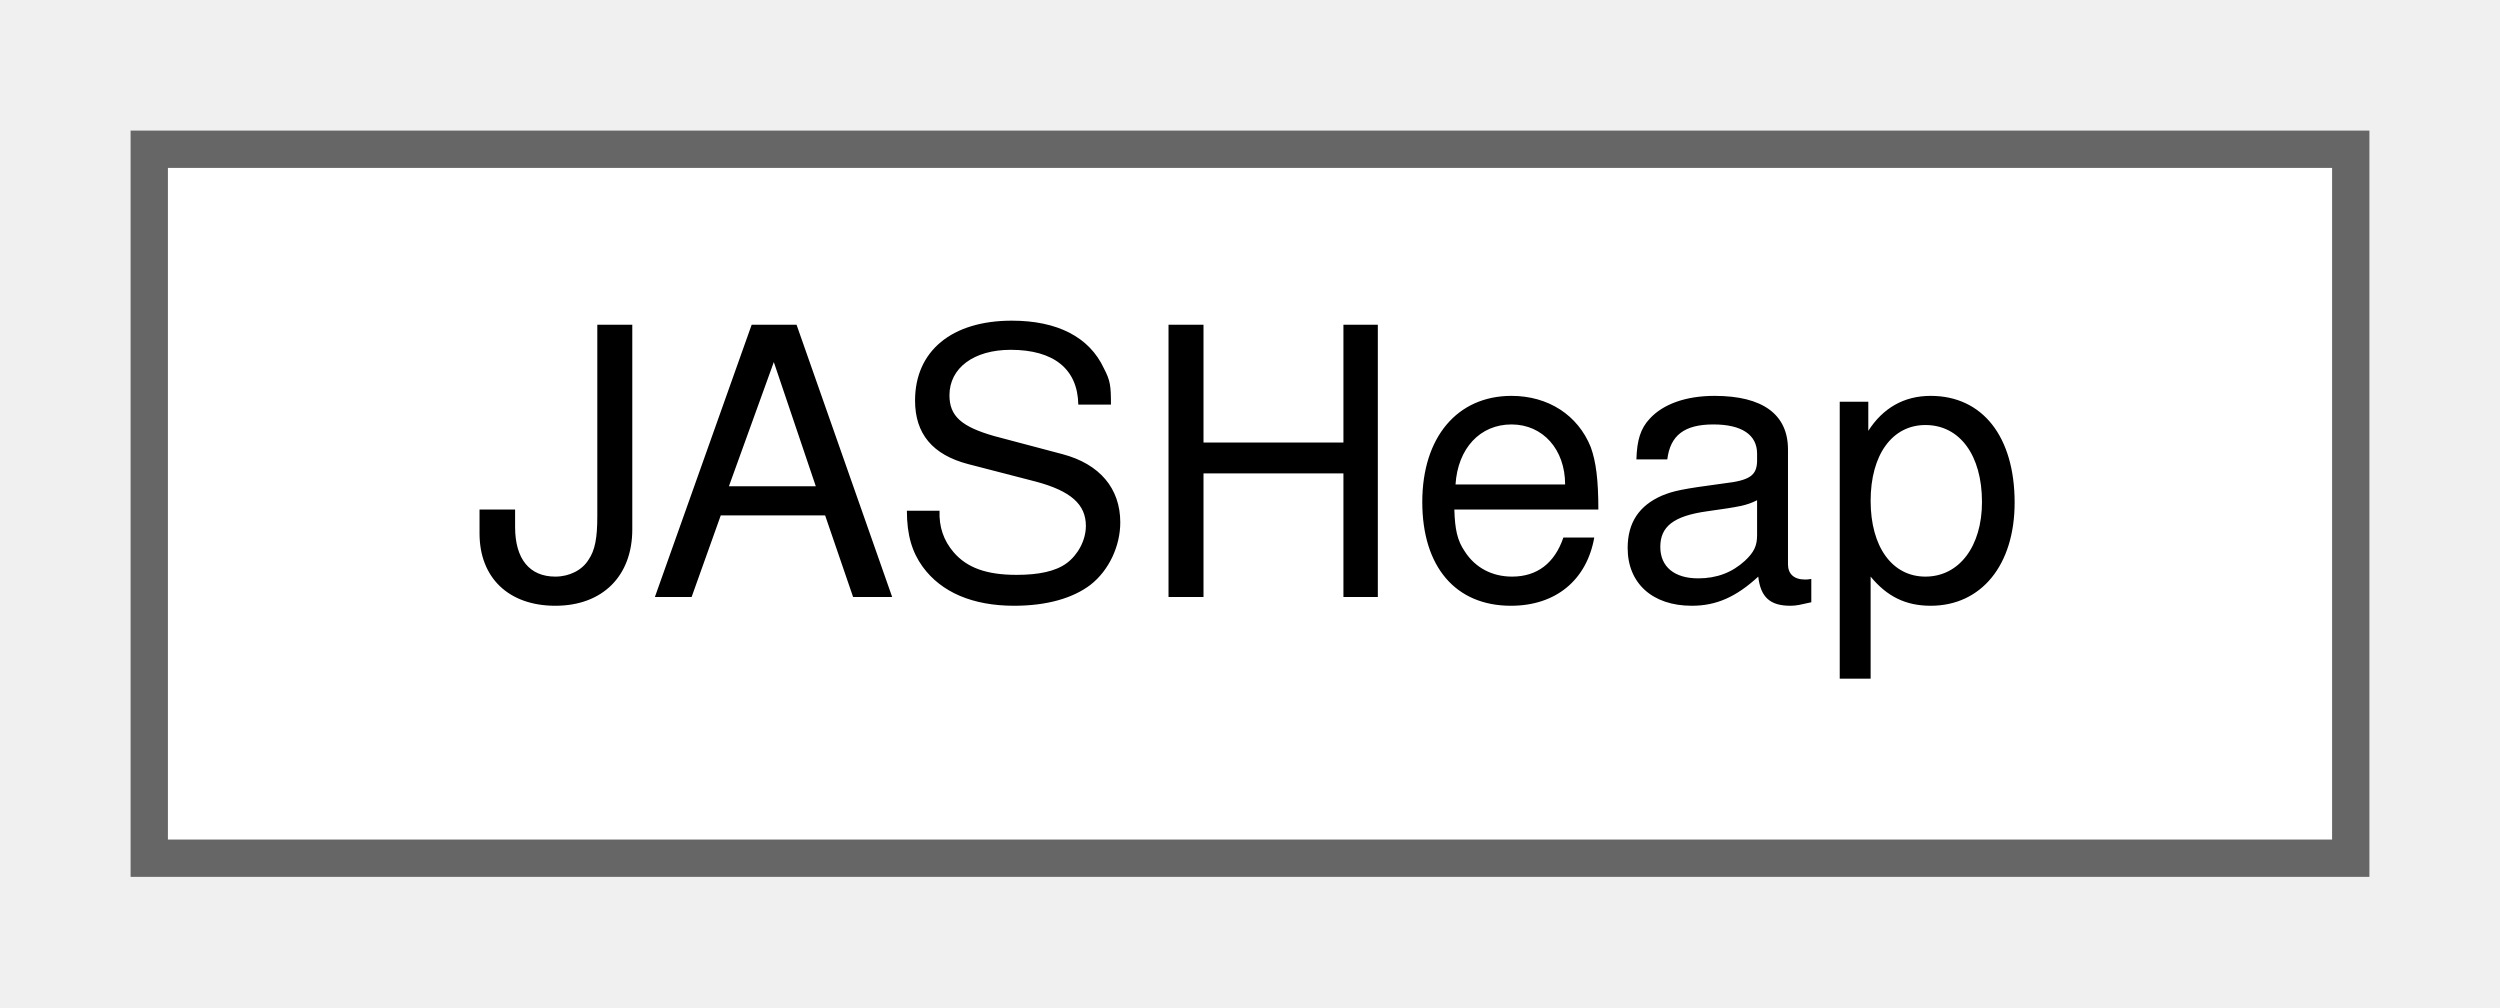
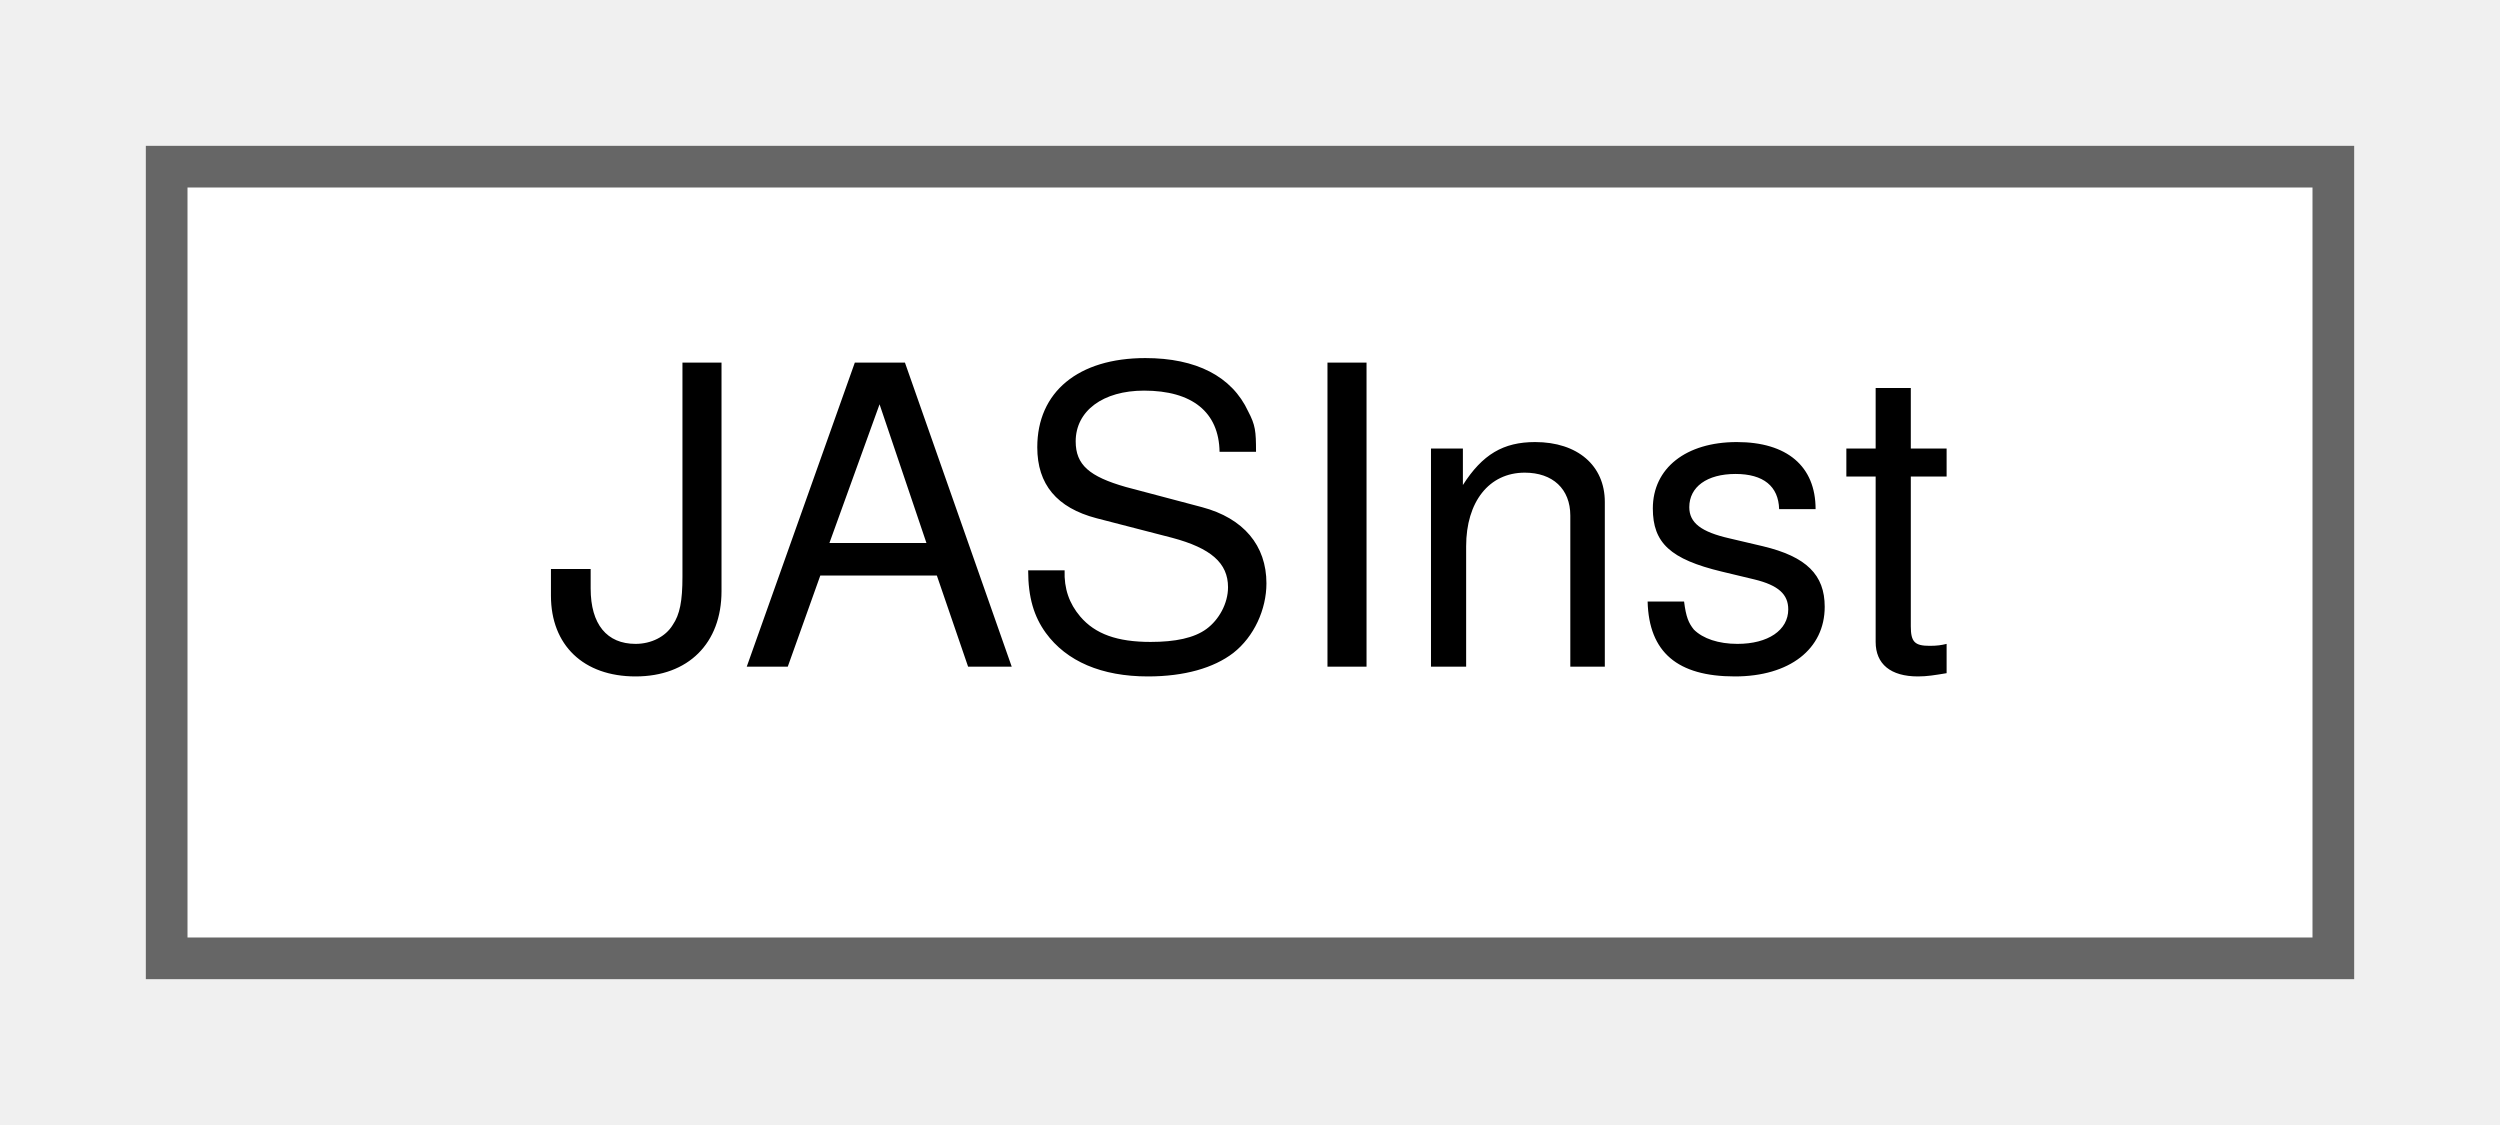
- <svg xmlns="http://www.w3.org/2000/svg" xmlns:xlink="http://www.w3.org/1999/xlink" width="67pt" height="27pt" viewBox="0.00 0.00 67.00 27.00">
+ <svg xmlns="http://www.w3.org/2000/svg" xmlns:xlink="http://www.w3.org/1999/xlink" width="60pt" height="27pt" viewBox="0.00 0.00 60.00 27.00">
  <g id="graph0" class="graph" transform="scale(1 1) rotate(0) translate(4 23)">
    <g id="node1" class="node">
      <g id="a_node1">
-         <a xlink:href="structJASHeap.html" target="_top" xlink:title=" ">
-           <polygon fill="white" stroke="#666666" points="59,-19 0,-19 0,0 59,0 59,-19" />
-           <text text-anchor="middle" x="29.5" y="-7" font-family="Helvetica,sans-Serif" font-size="10.00">JASHeap</text>
+         <a xlink:href="structJASInst.html" target="_top" xlink:title=" ">
+           <polygon fill="white" stroke="#666666" points="52,-19 0,-19 0,0 52,0 52,-19" />
+           <text text-anchor="middle" x="26" y="-7" font-family="Helvetica,sans-Serif" font-size="10.00">JASInst</text>
        </a>
      </g>
    </g>
  </g>
</svg>
